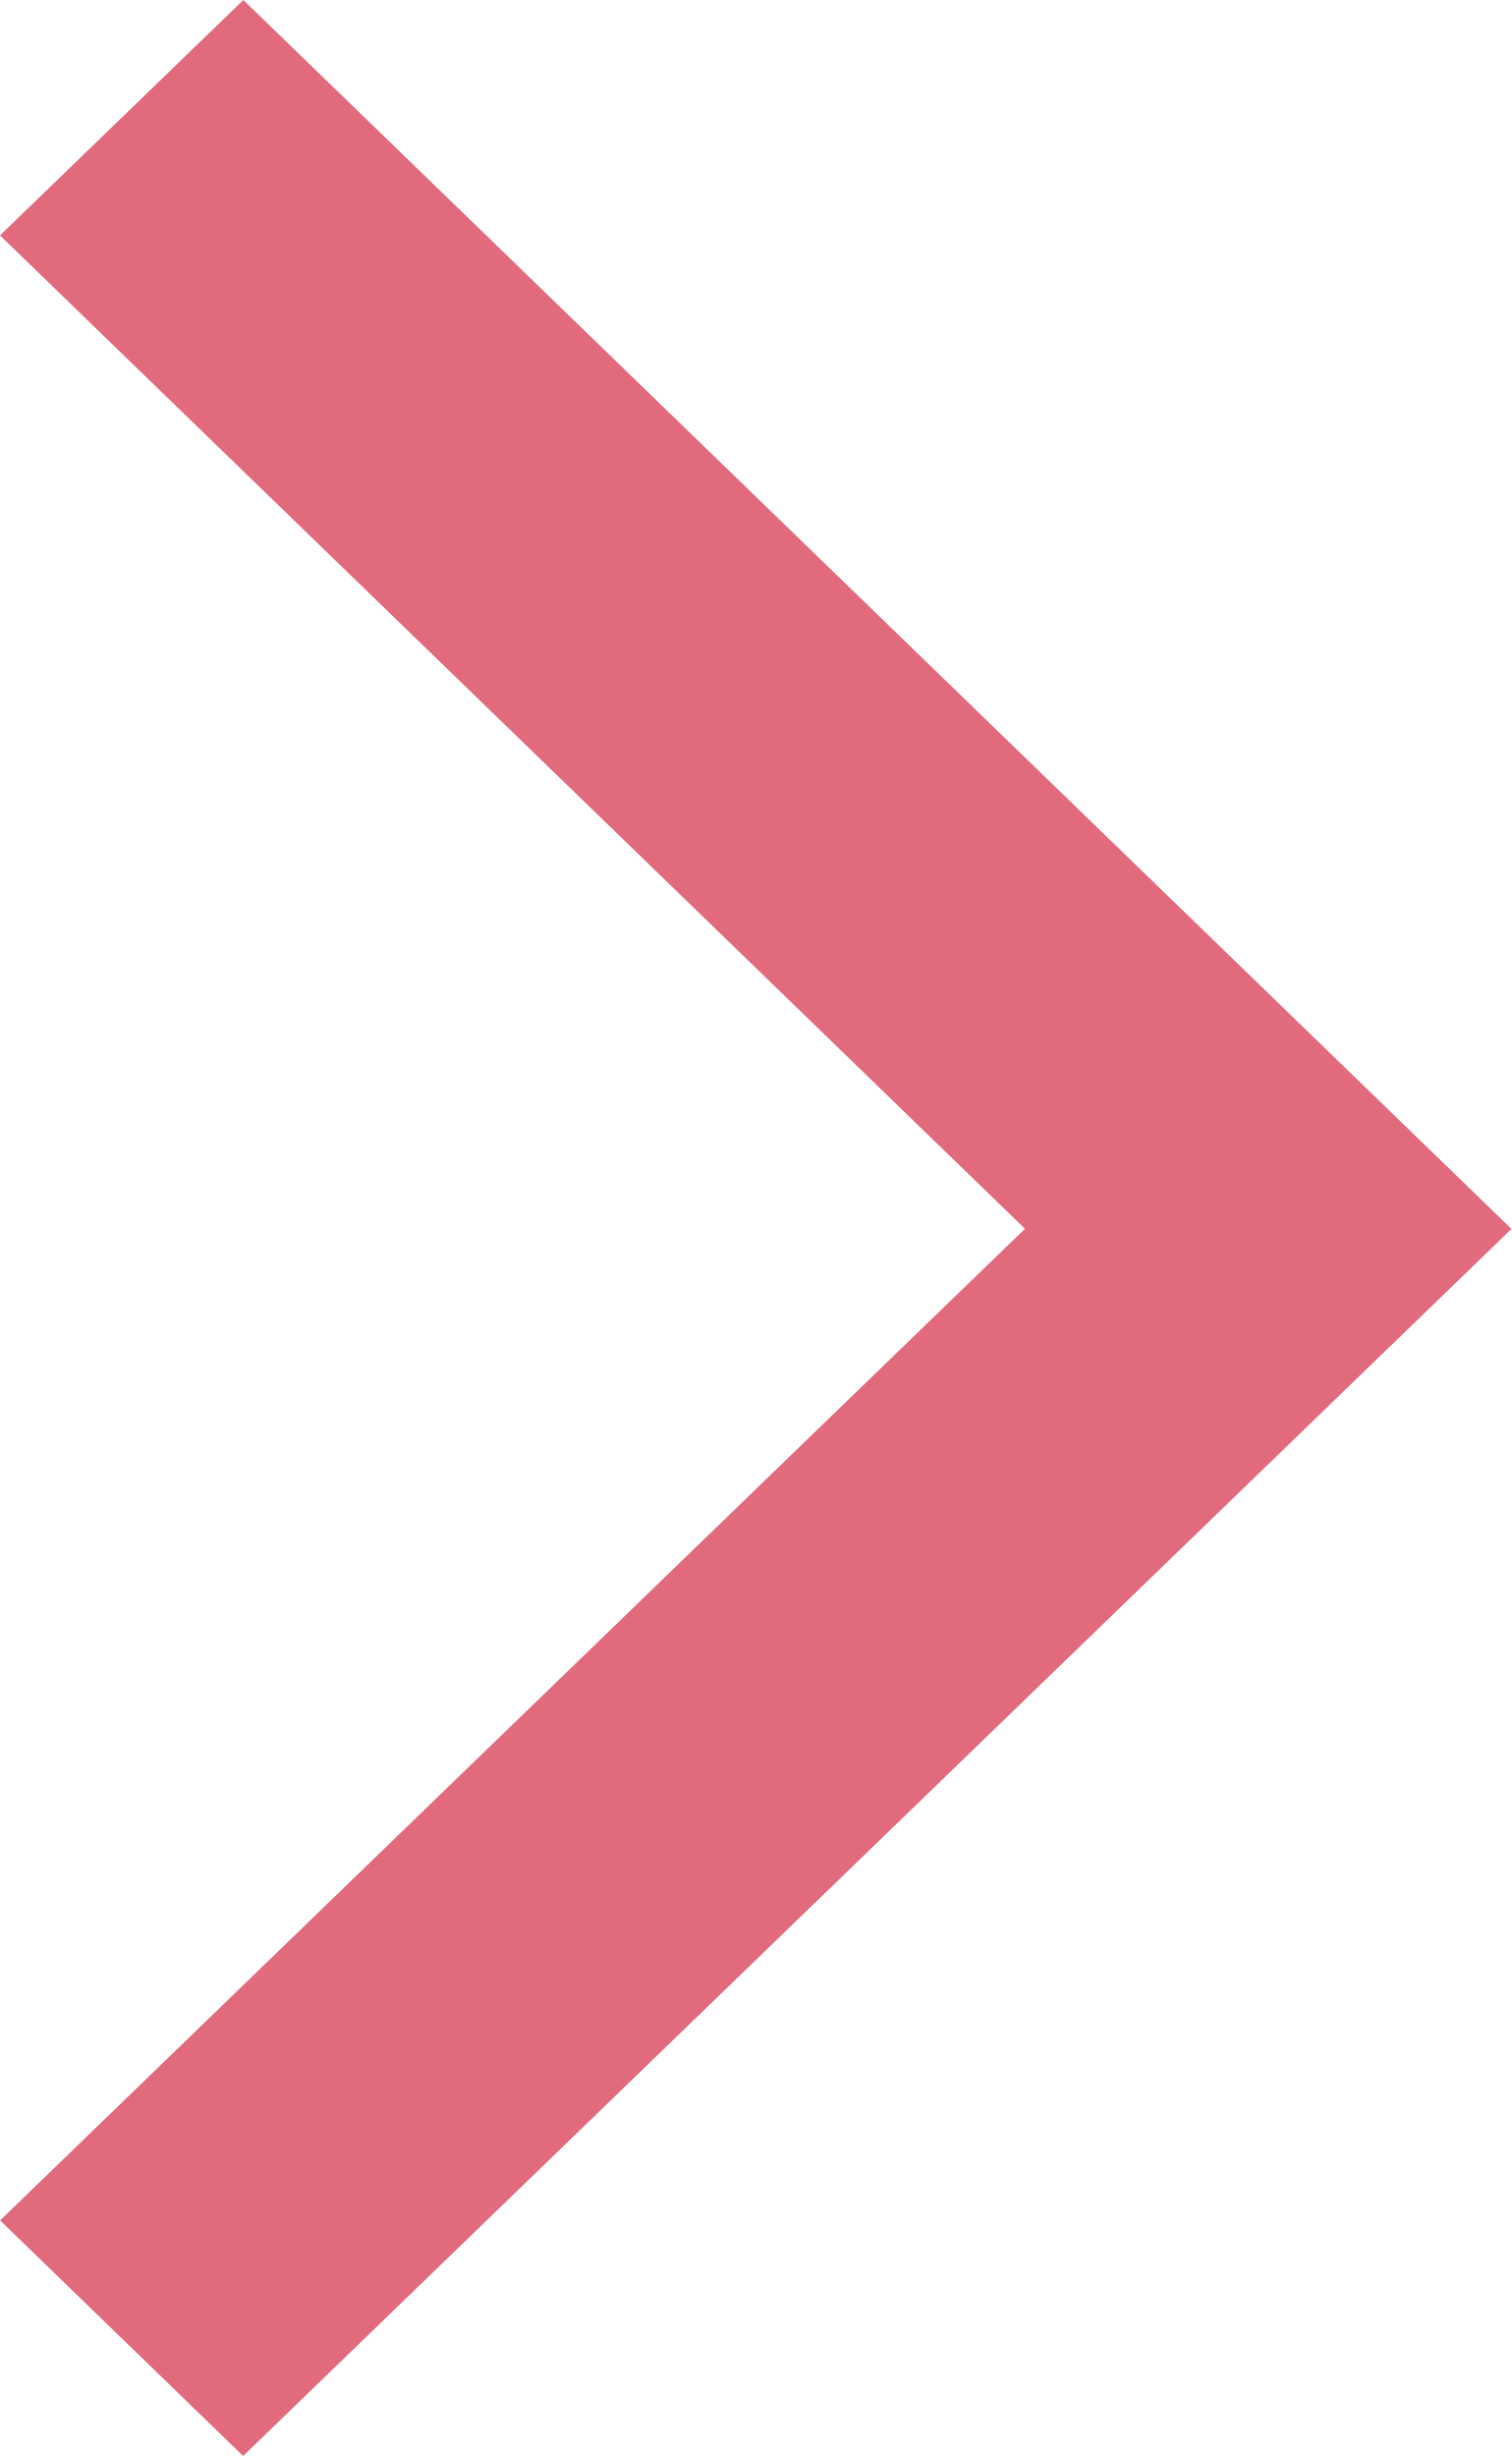
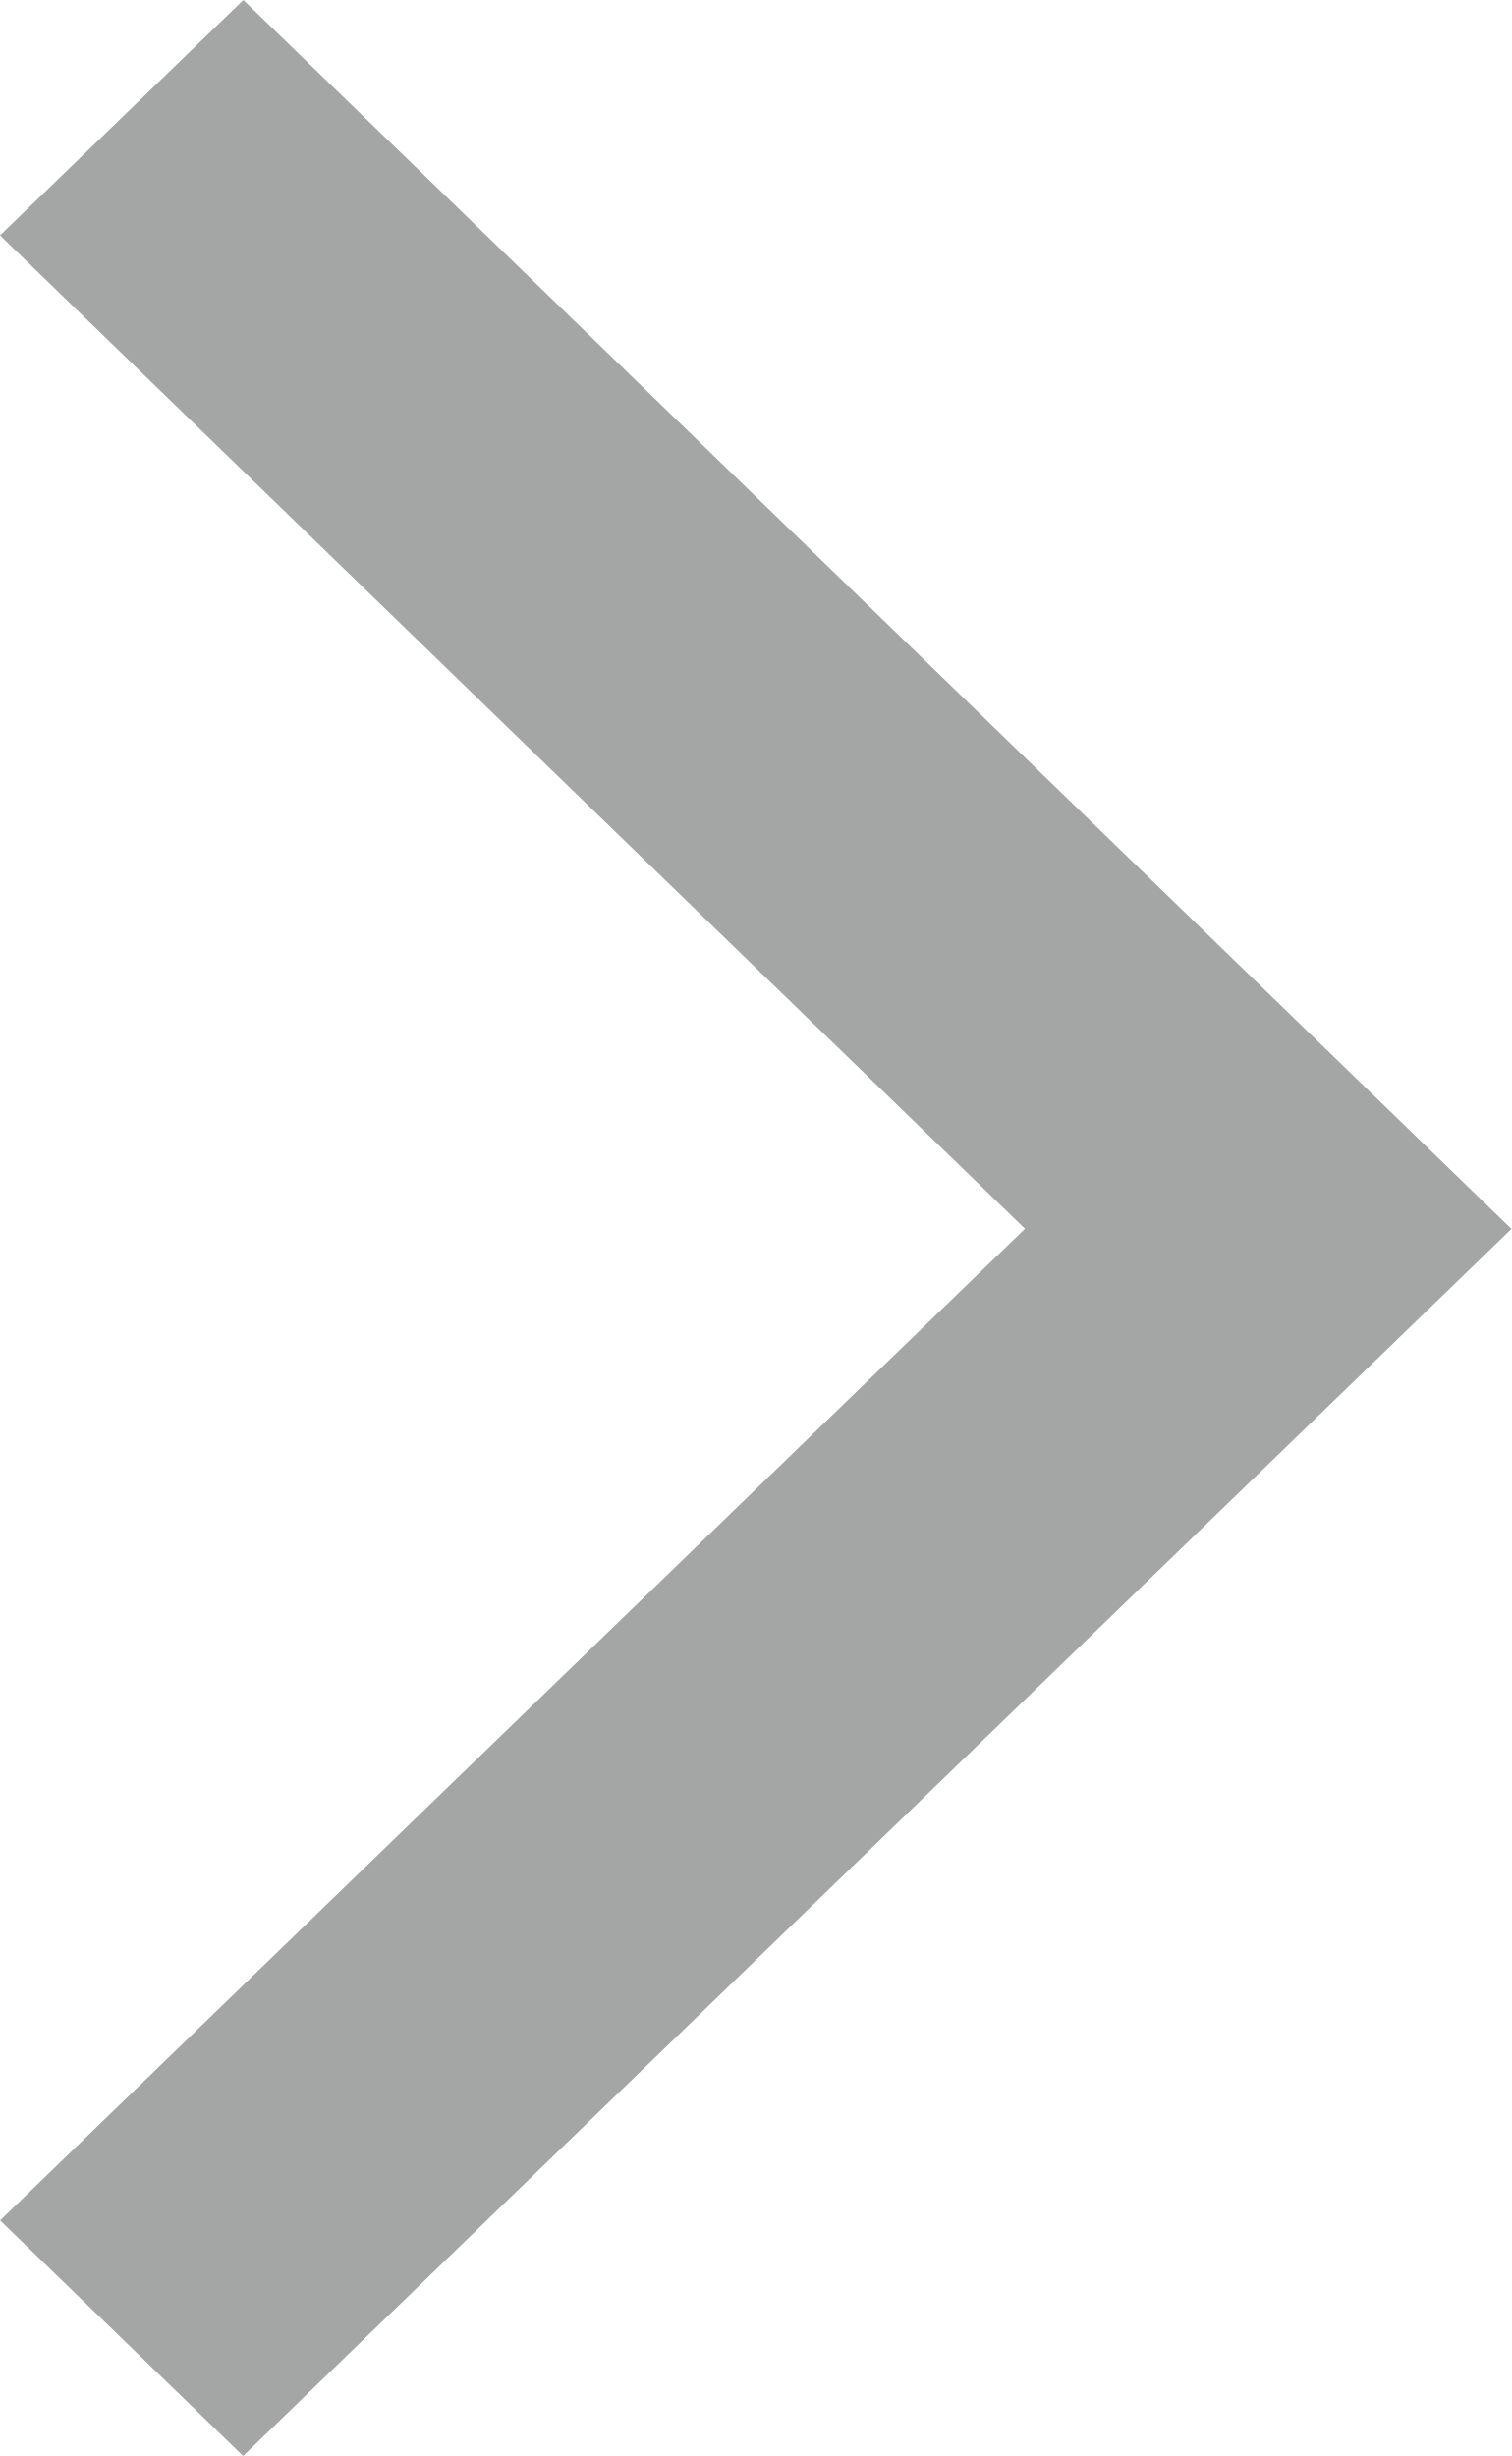
<svg xmlns="http://www.w3.org/2000/svg" height="13px" version="1.1" viewBox="0 0 8 13" width="8px">
-   <g class="fill-color" fill-rule="evenodd" fill="#e16a7c">
+   <g class="fill-color" fill-rule="evenodd" fill="#a4a5a5">
    <g transform="translate(-340 -1494)">
      <g transform="translate(180 1105)">
        <g transform="translate(48 382)">
          <g transform="translate(112 7)">
            <polygon points="5.2105e-4 11.753 1.287 13 8 6.505 1.288 0 0 1.246 5.425 6.504" />
          </g>
        </g>
      </g>
    </g>
  </g>
</svg>
